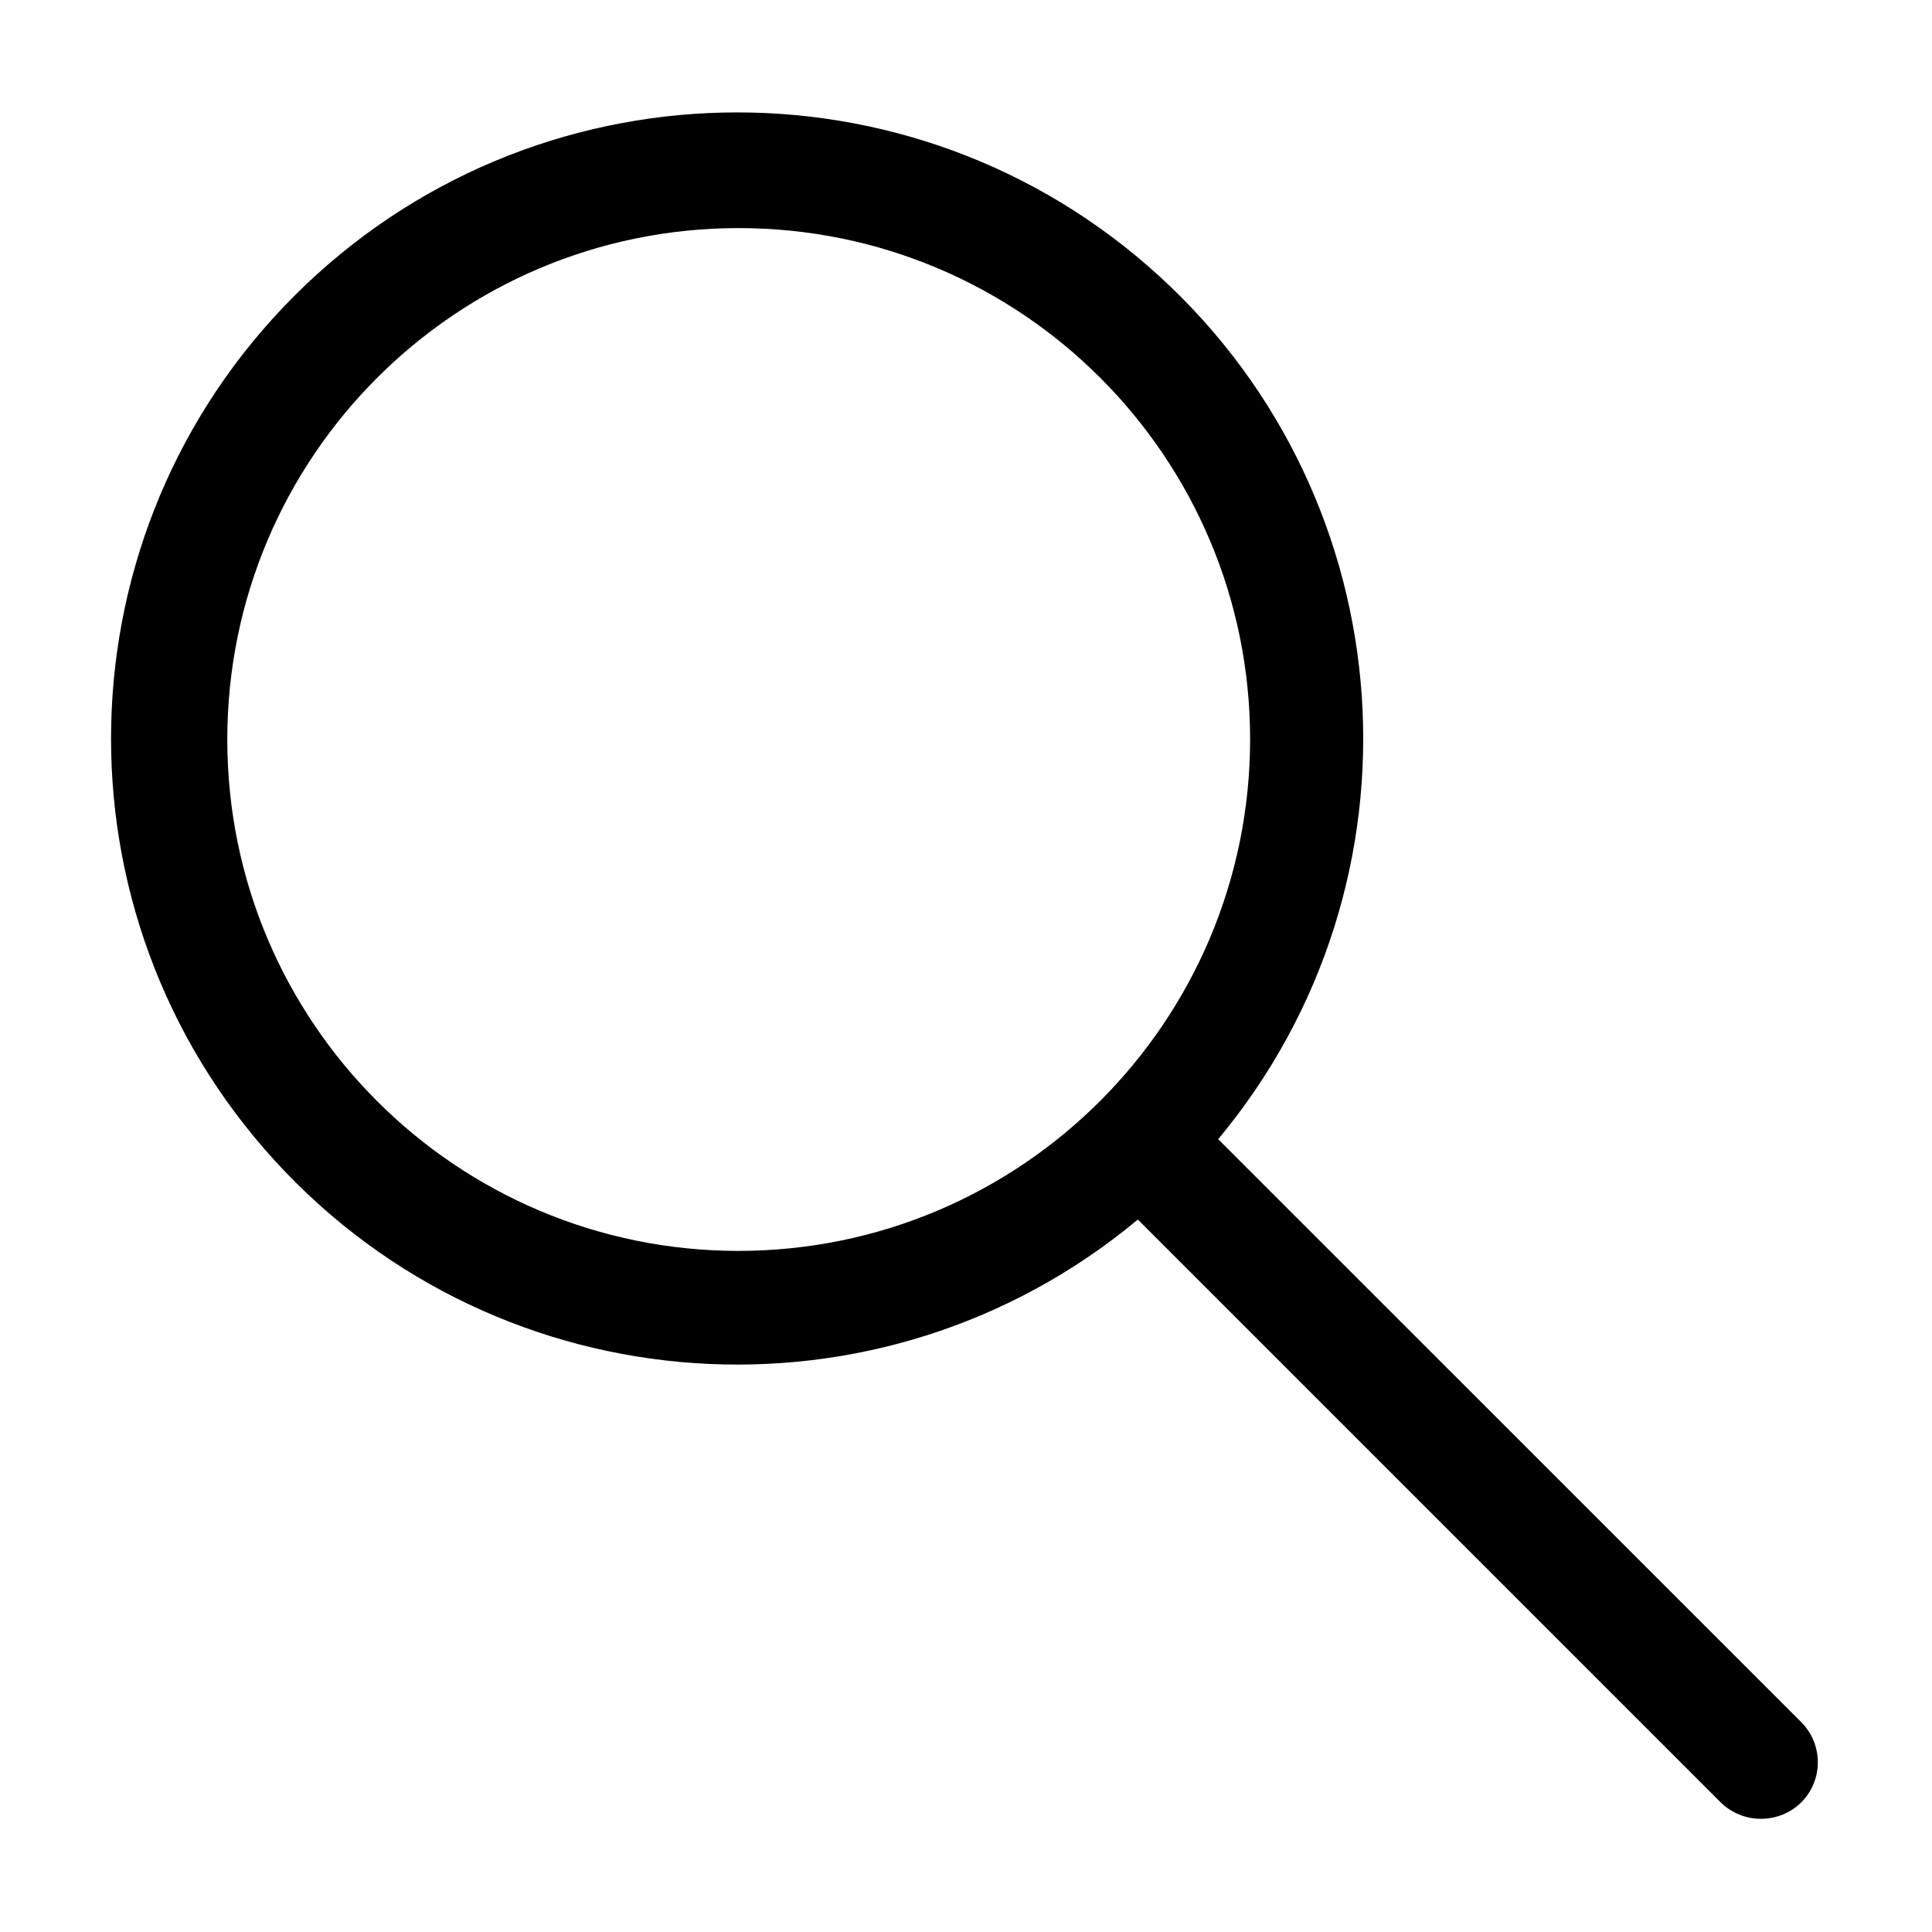
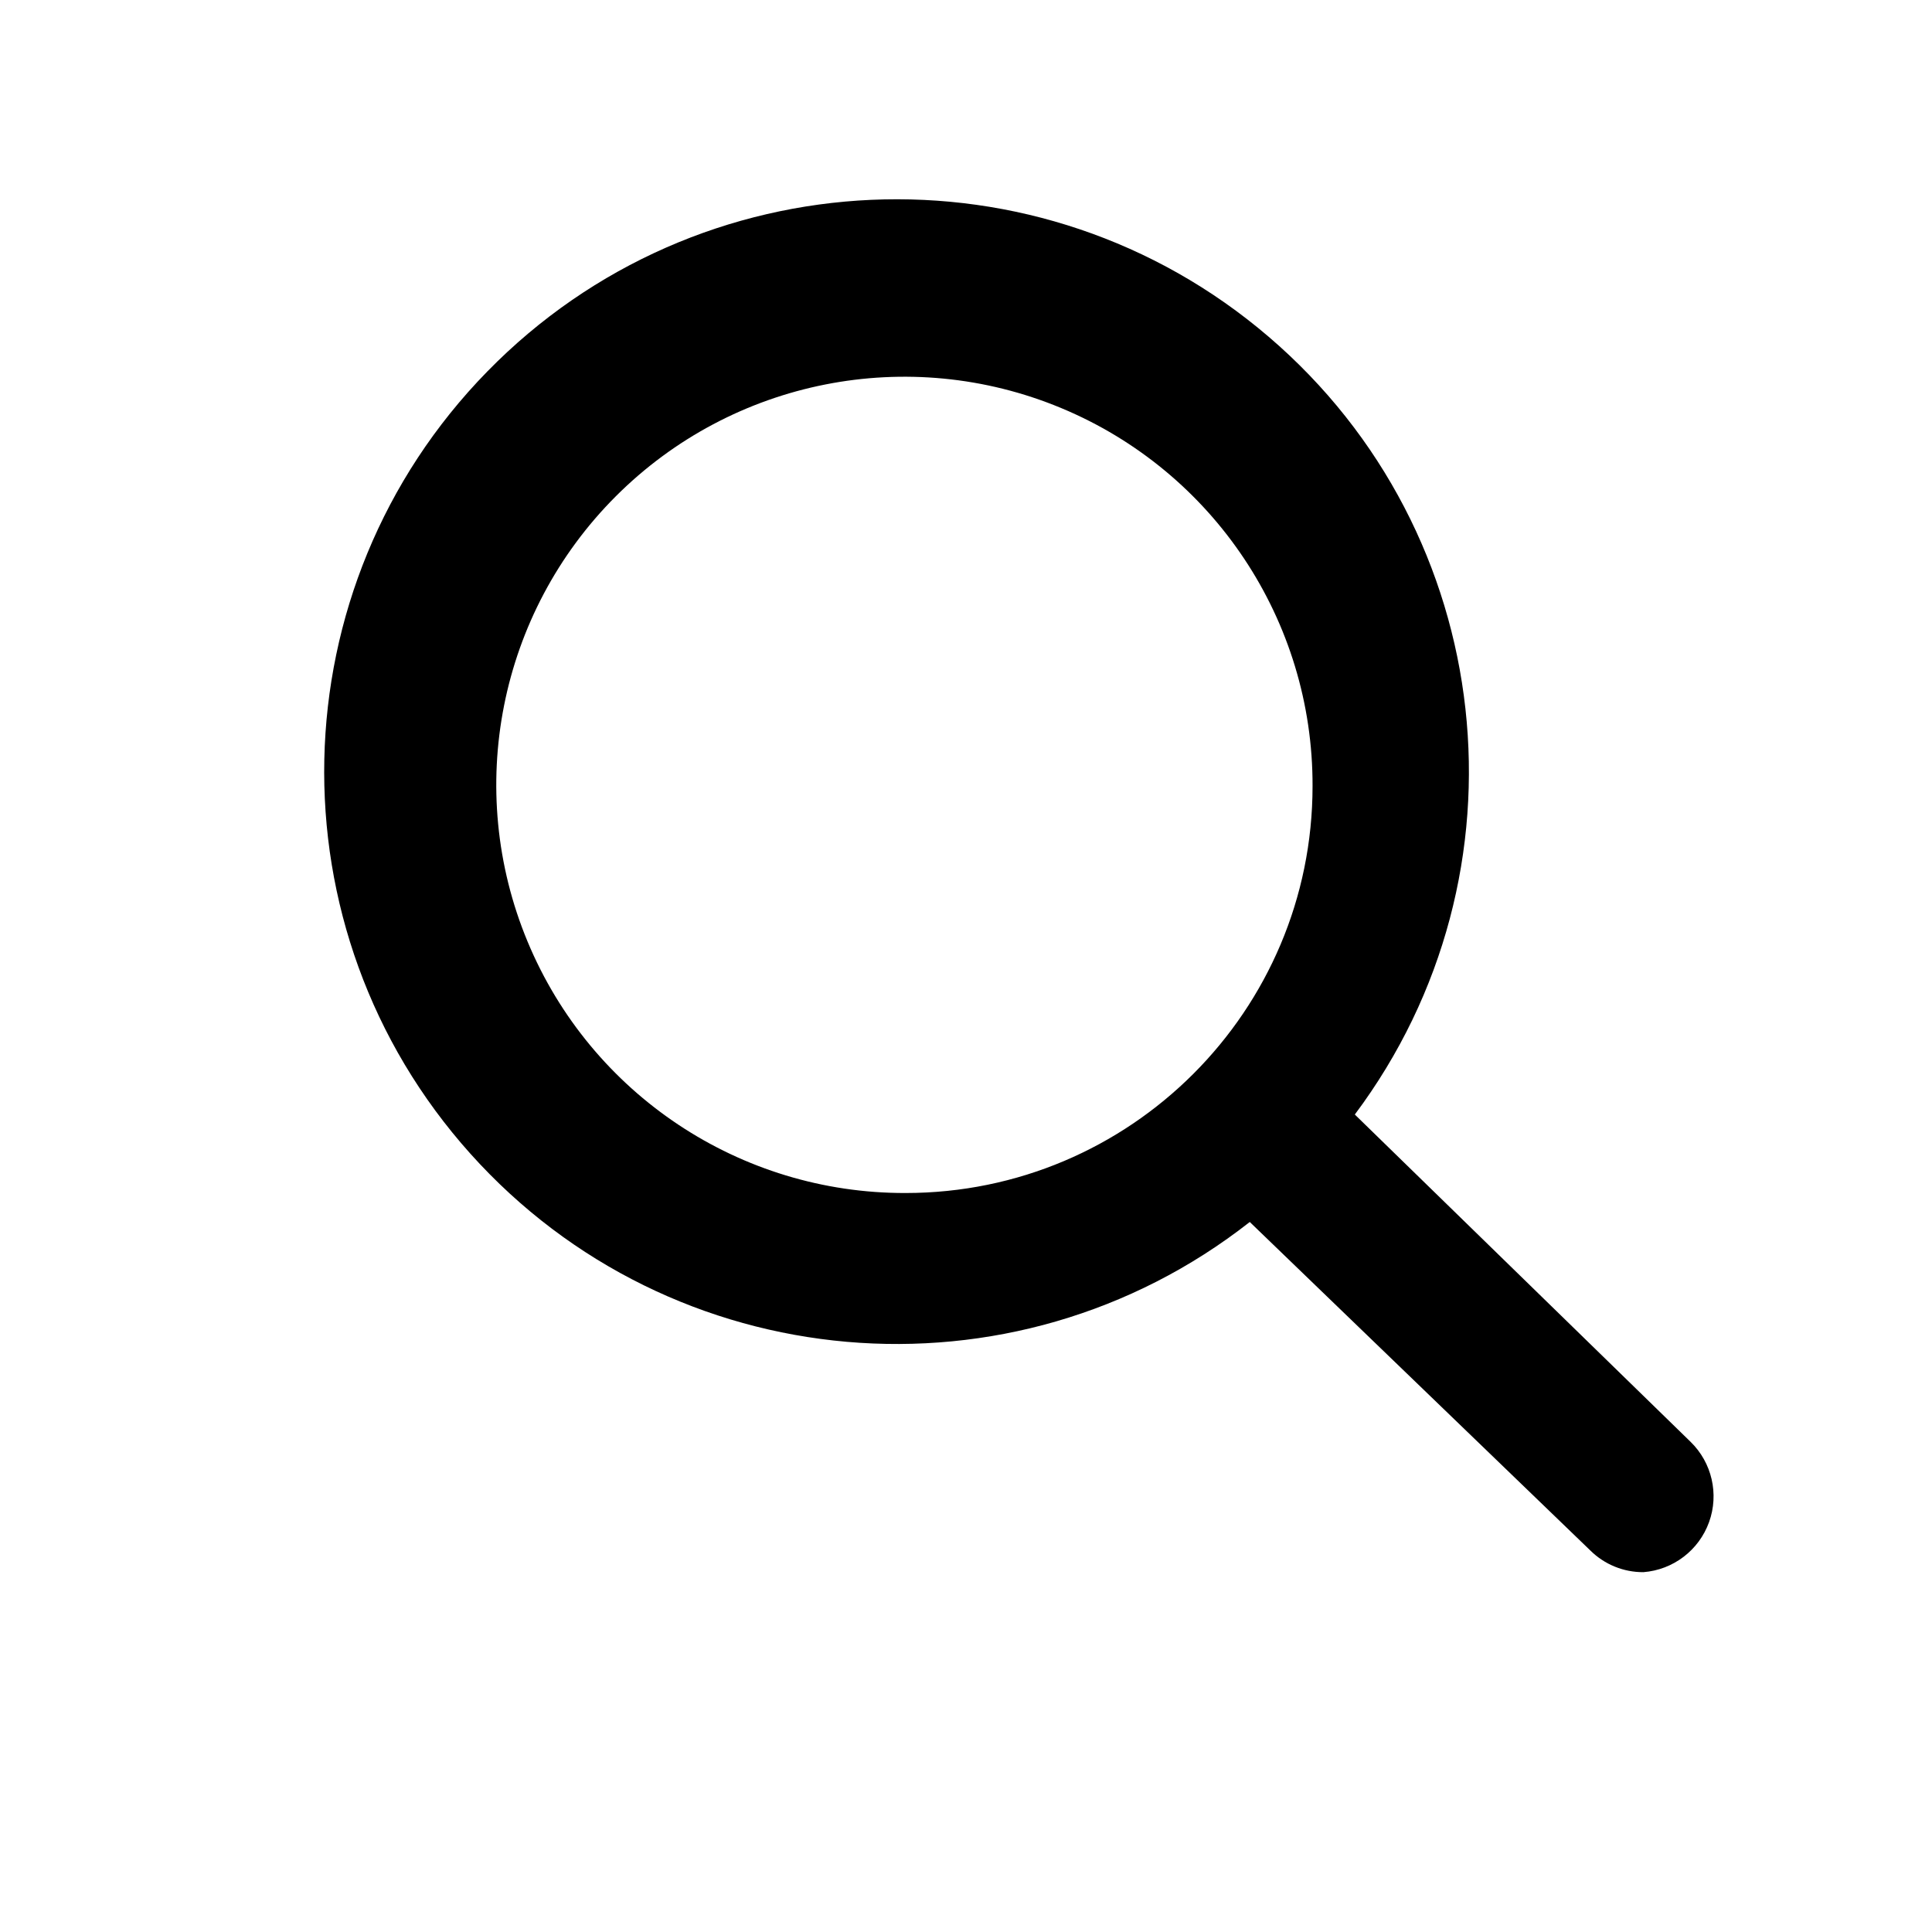
- <svg xmlns="http://www.w3.org/2000/svg" id="fecb923d-cc59-4ff7-8523-475c2ae7ae53" data-name="Layer 1" viewBox="0 0 17 17">
-   <path d="M15.849,15.153l-5.13-5.129a5.509,5.509,0,1,0-.707.707l5.129,5.129a.507.507,0,0,0,.708,0A.5.5,0,0,0,15.849,15.153ZM6.5,11.007a4.5,4.5,0,1,1,4.5-4.5A4.505,4.505,0,0,1,6.5,11.007Z" />
+ <svg xmlns="http://www.w3.org/2000/svg" id="Icons" viewBox="0 0 16 16">
+   <path d="M14,11.94,11.22,9.23a4.74,4.74,0,1,0-.87.89l2.82,2.72a.62.62,0,0,0,.44.18A.63.63,0,0,0,14,11.94ZM7.5,9.88a3.38,3.38,0,1,1,3.37-3.37A3.37,3.37,0,0,1,7.5,9.88Z" />
</svg>
